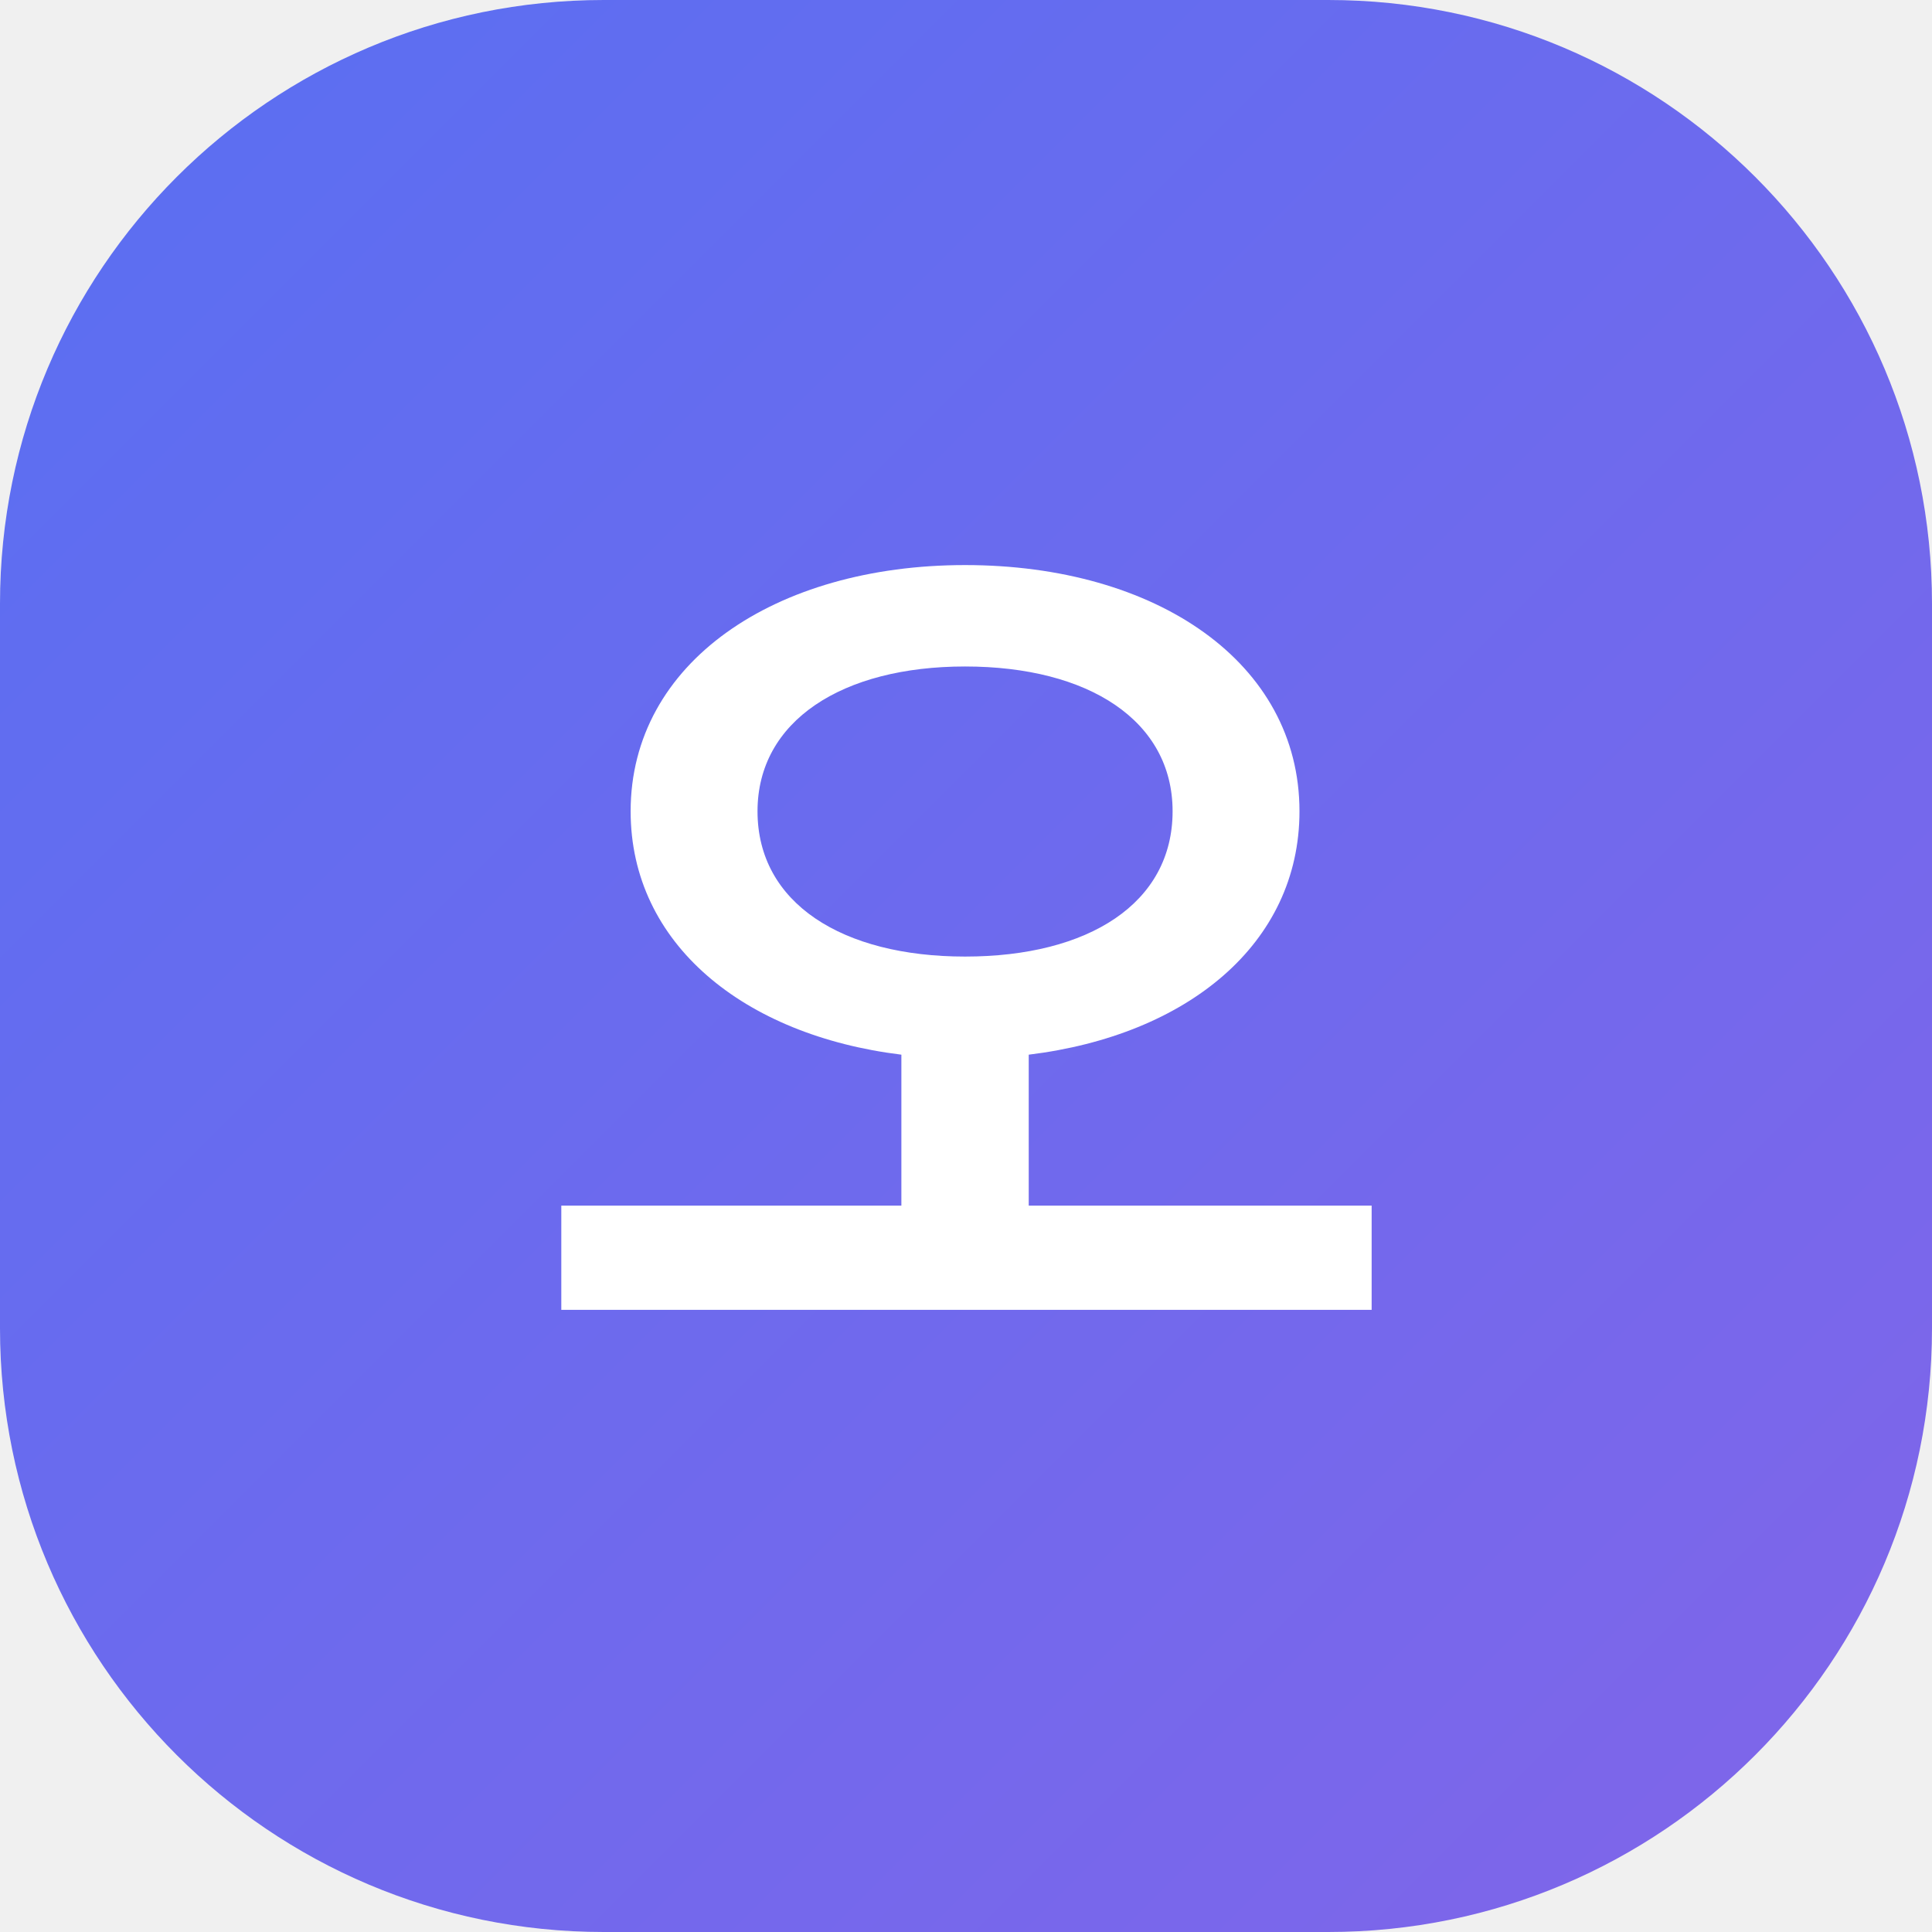
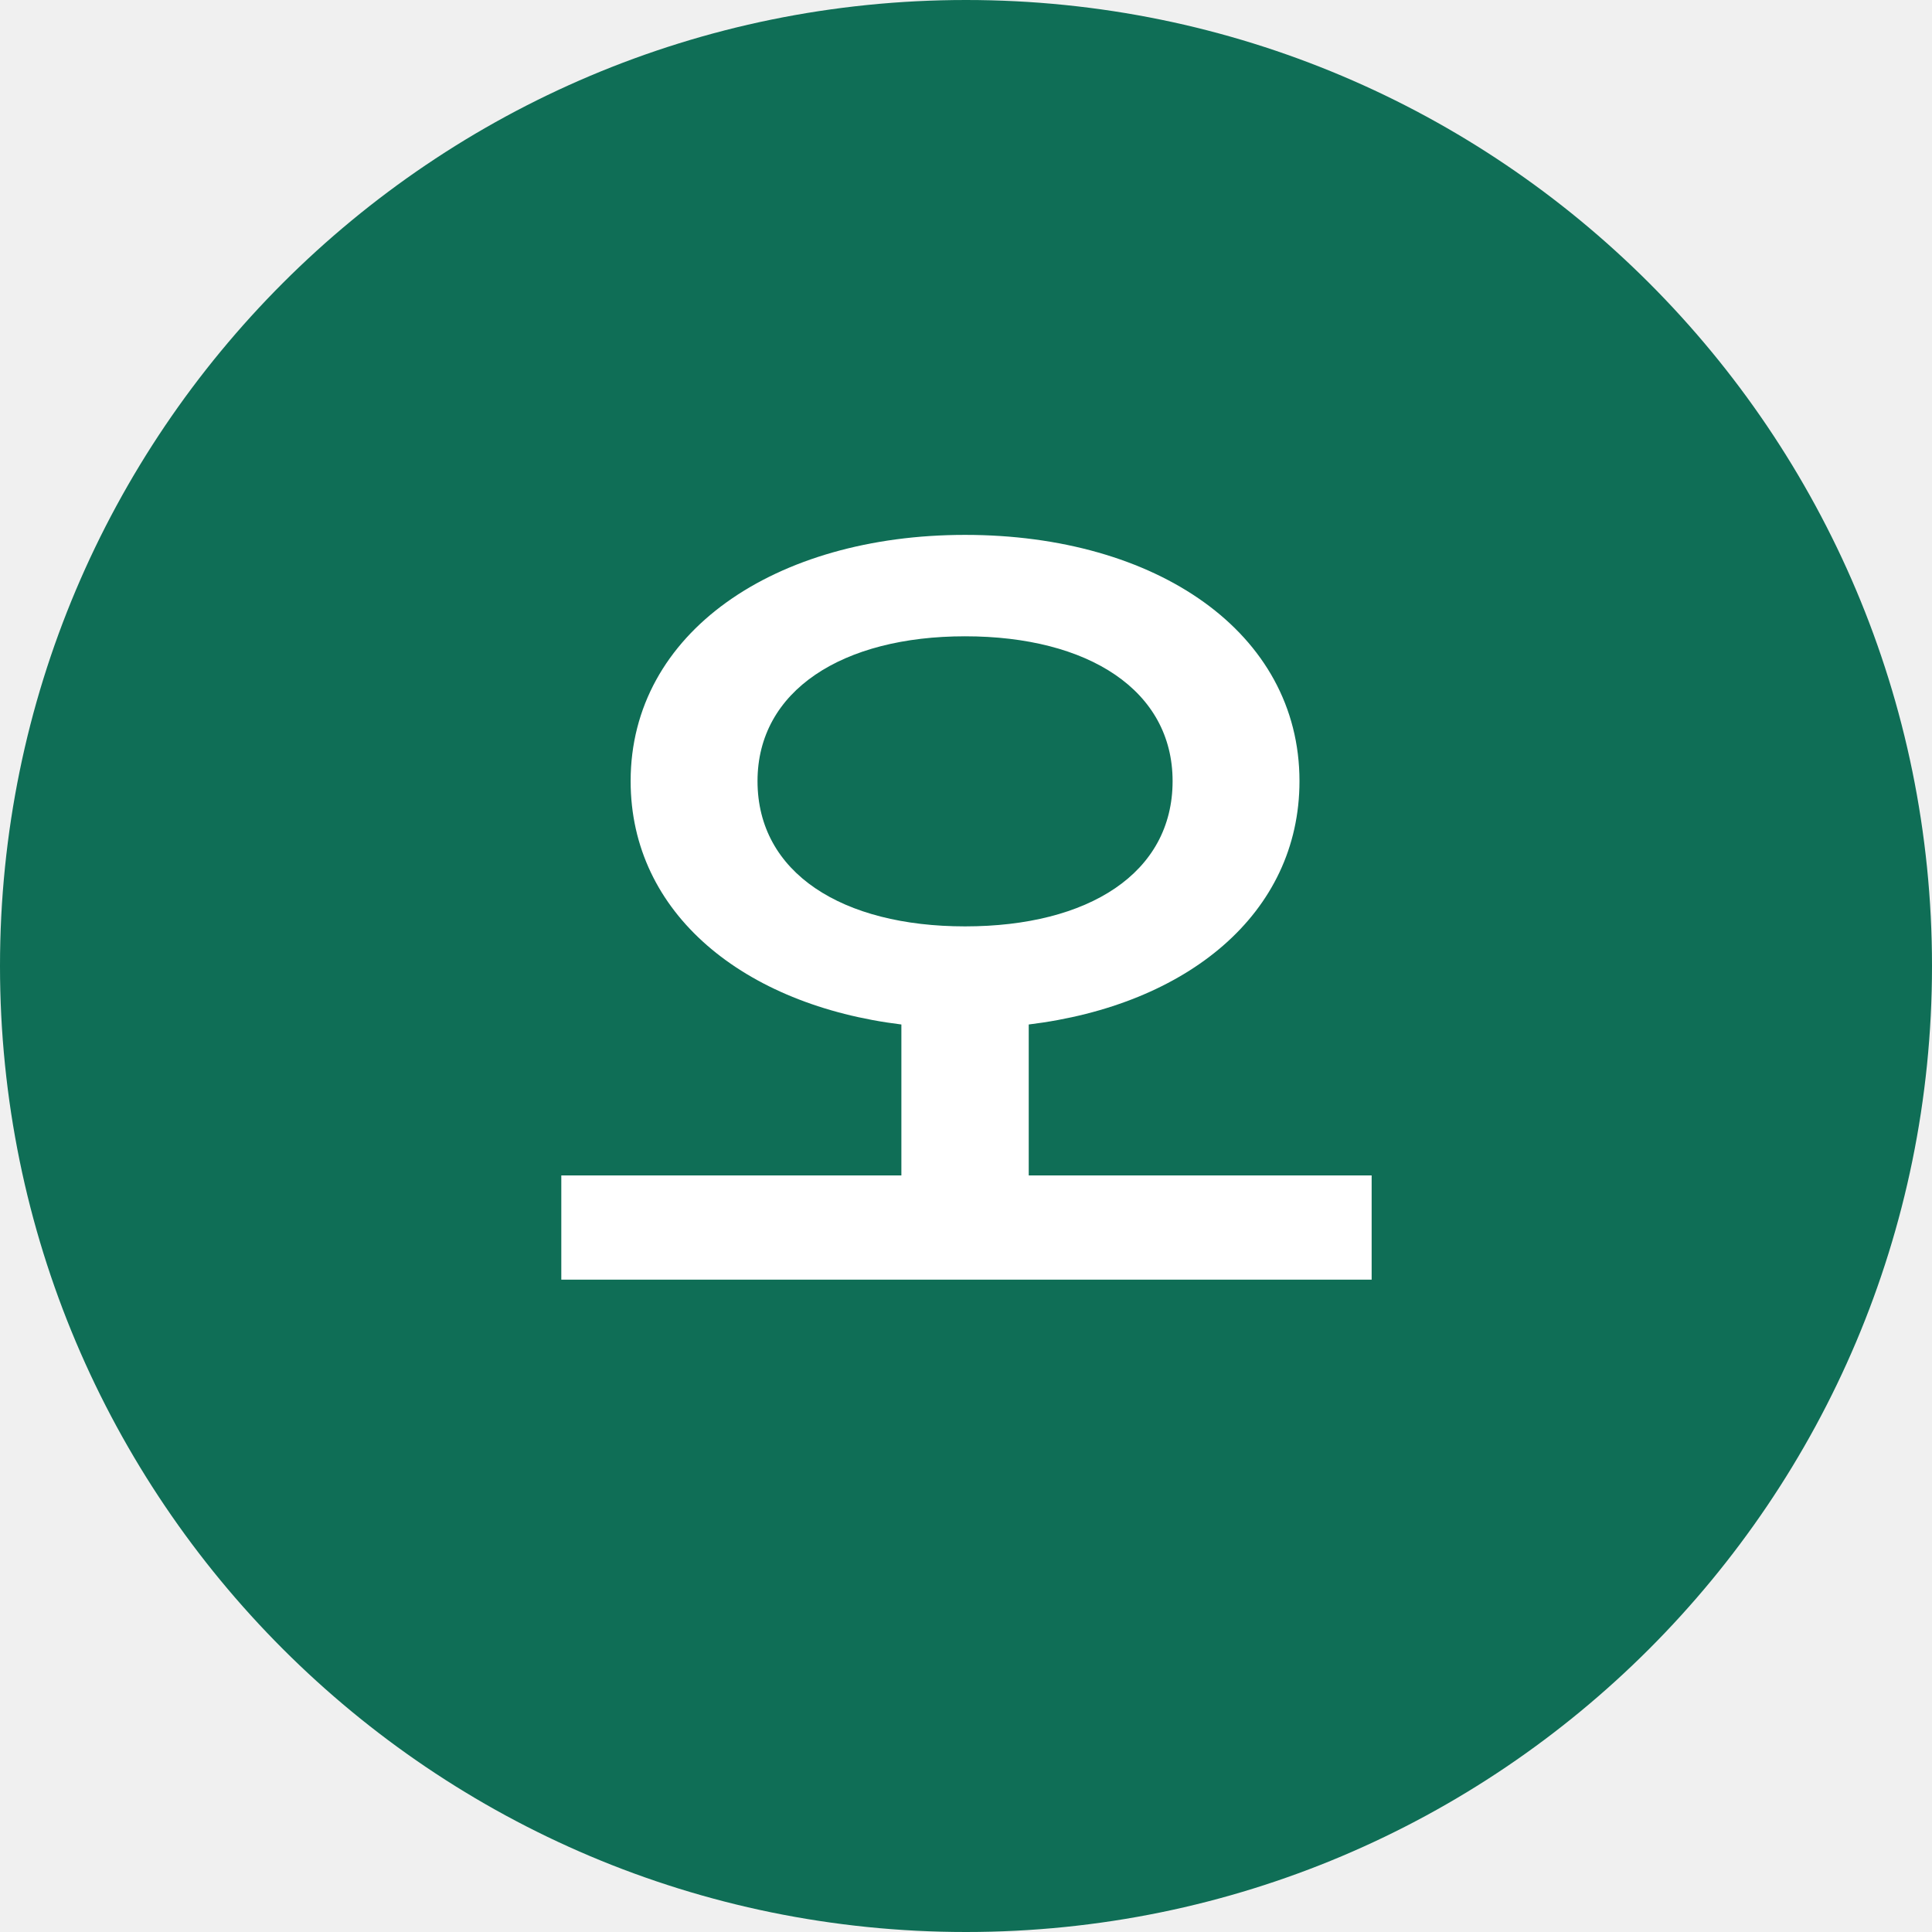
<svg xmlns="http://www.w3.org/2000/svg" viewBox="0 0 64 64">
-   <defs>
-     <linearGradient id="g" x1="0" y1="0" x2="1" y2="1">
-       <stop offset="0" stop-color="#596ff2" />
-       <stop offset="1" stop-color="#8165e9" />
-     </linearGradient>
-   </defs>
-   <rect width="64" height="64" rx="20" fill="url(#g)" />
-   <text x="32" y="44" fill="#fff" font-family="system-ui, sans-serif" font-size="32" font-weight="800" text-anchor="middle">오</text>
+   <circle cx="32" cy="32" r="32" fill="#0f6e56" />
+   <text x="32" y="43" fill="#fff" font-family="system-ui, sans-serif" font-size="32" font-weight="700" text-anchor="middle">오</text>
</svg>
